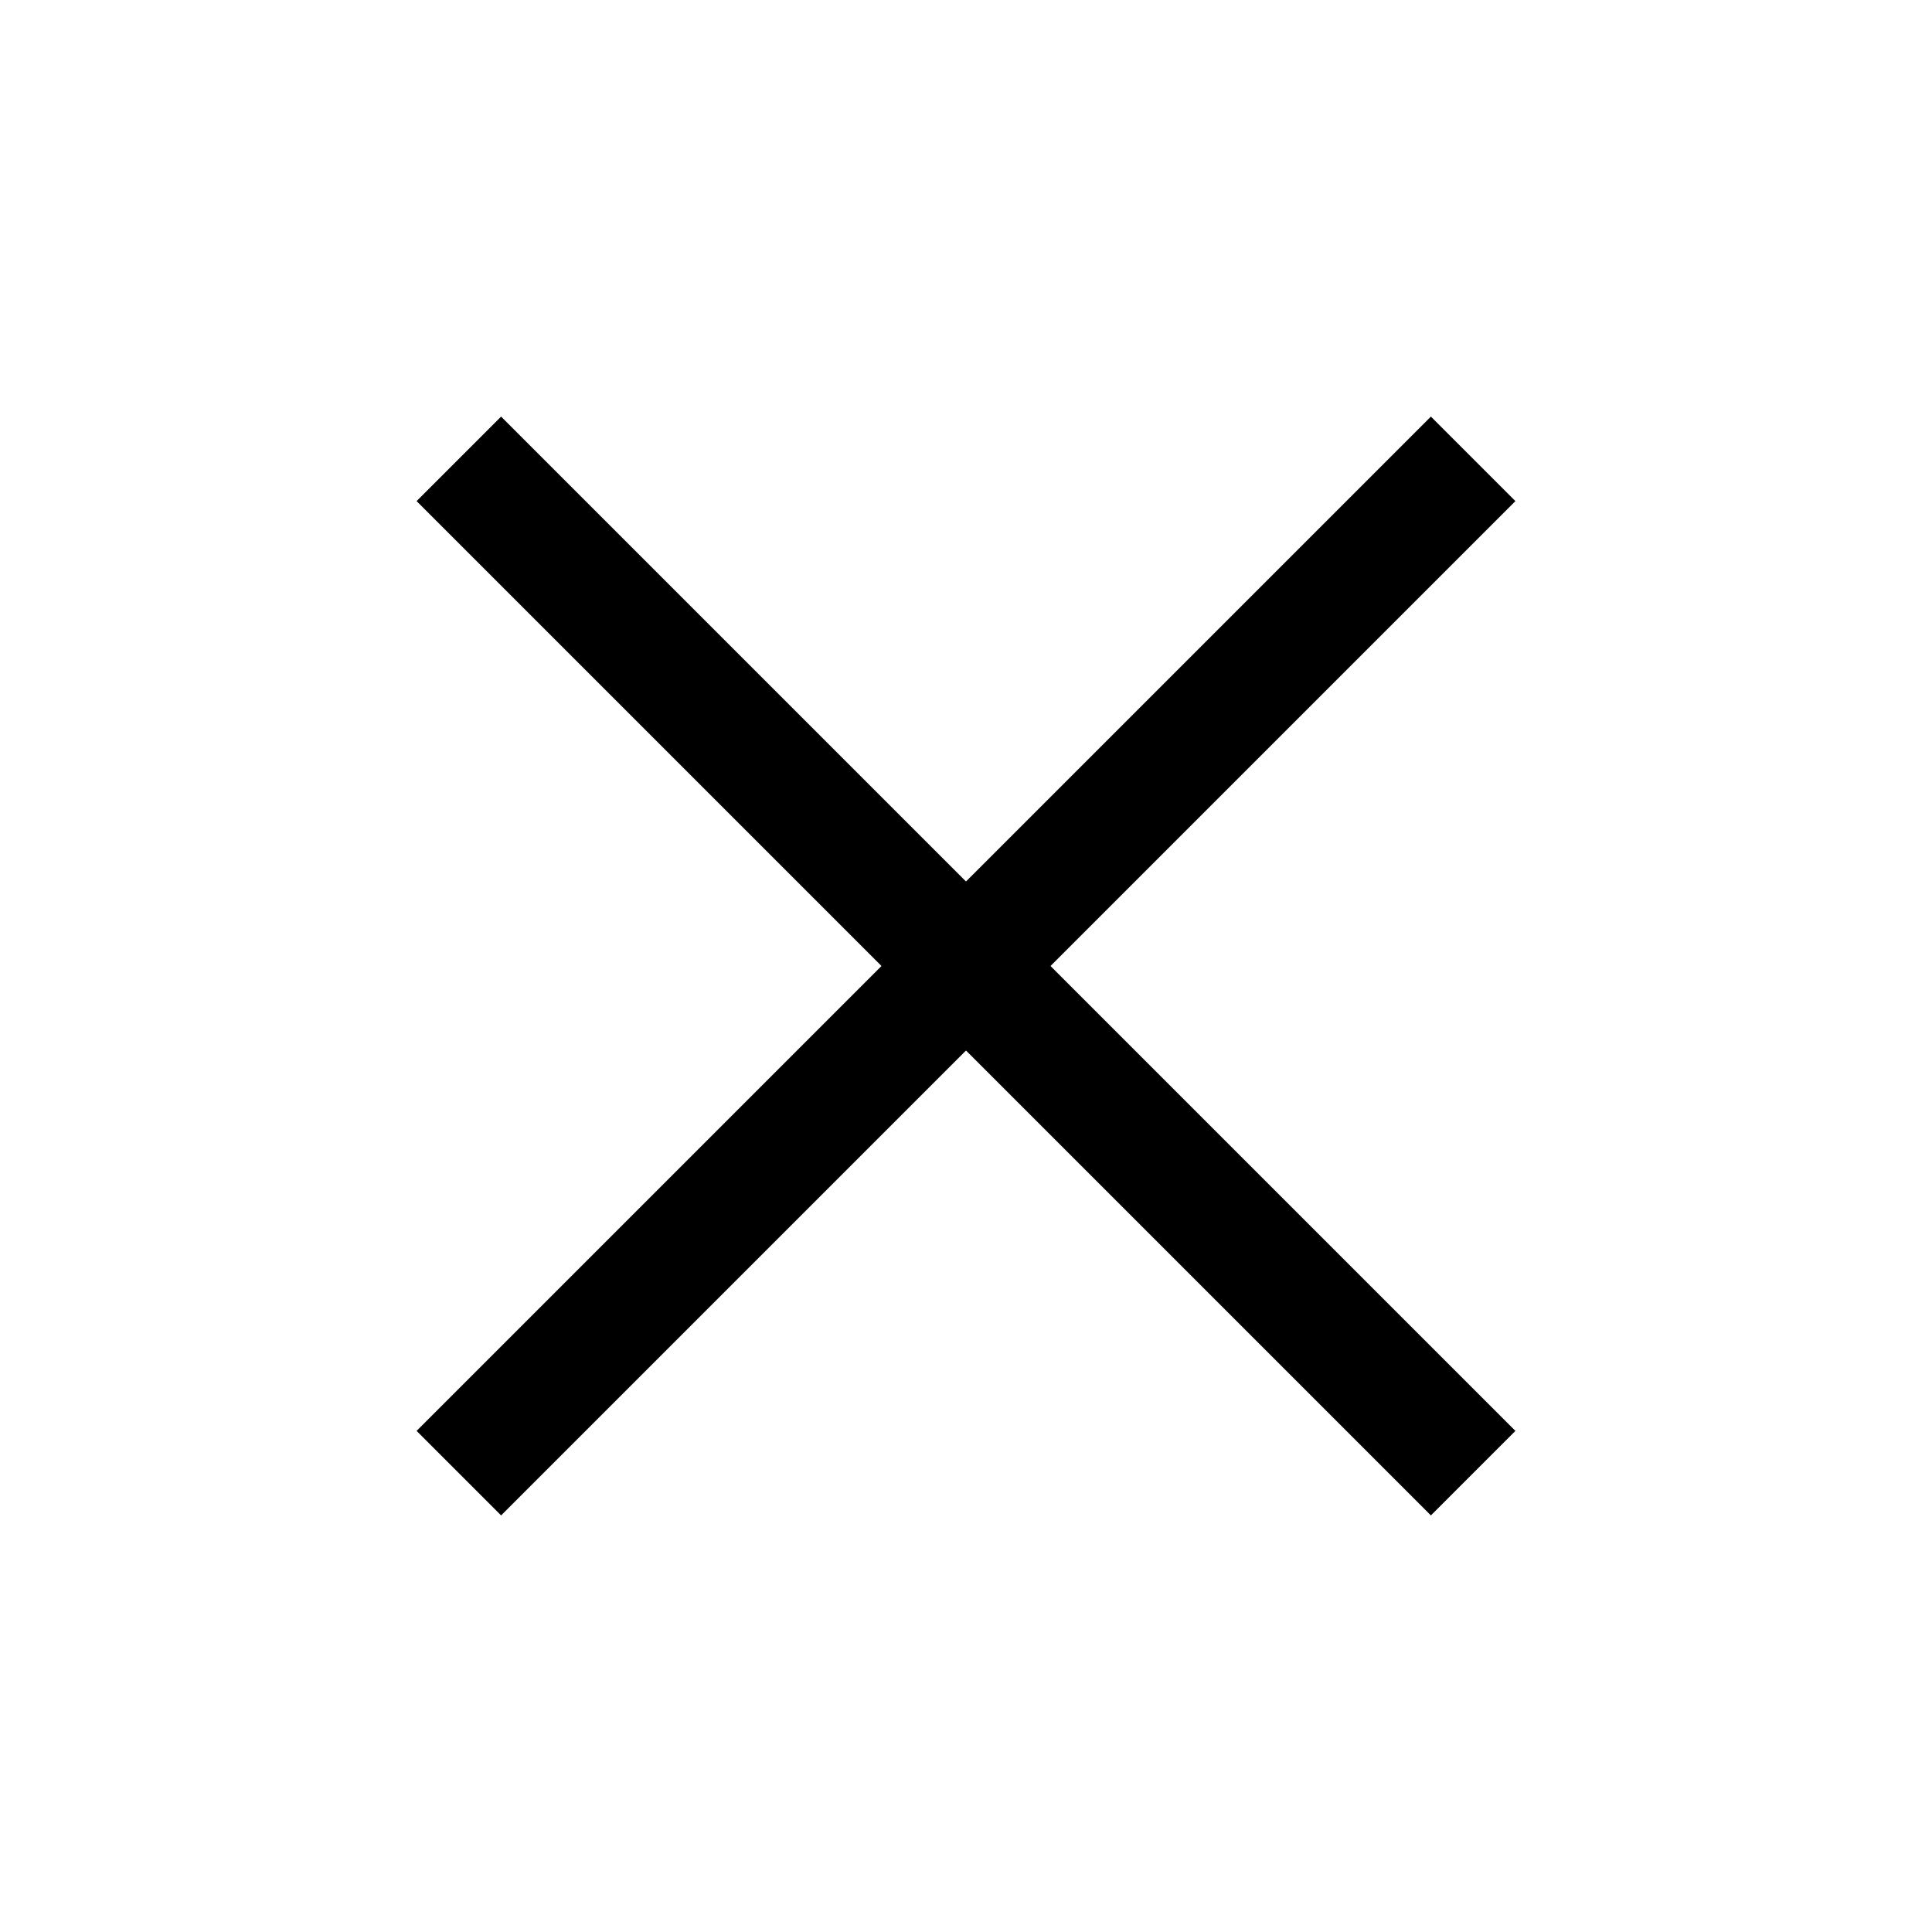
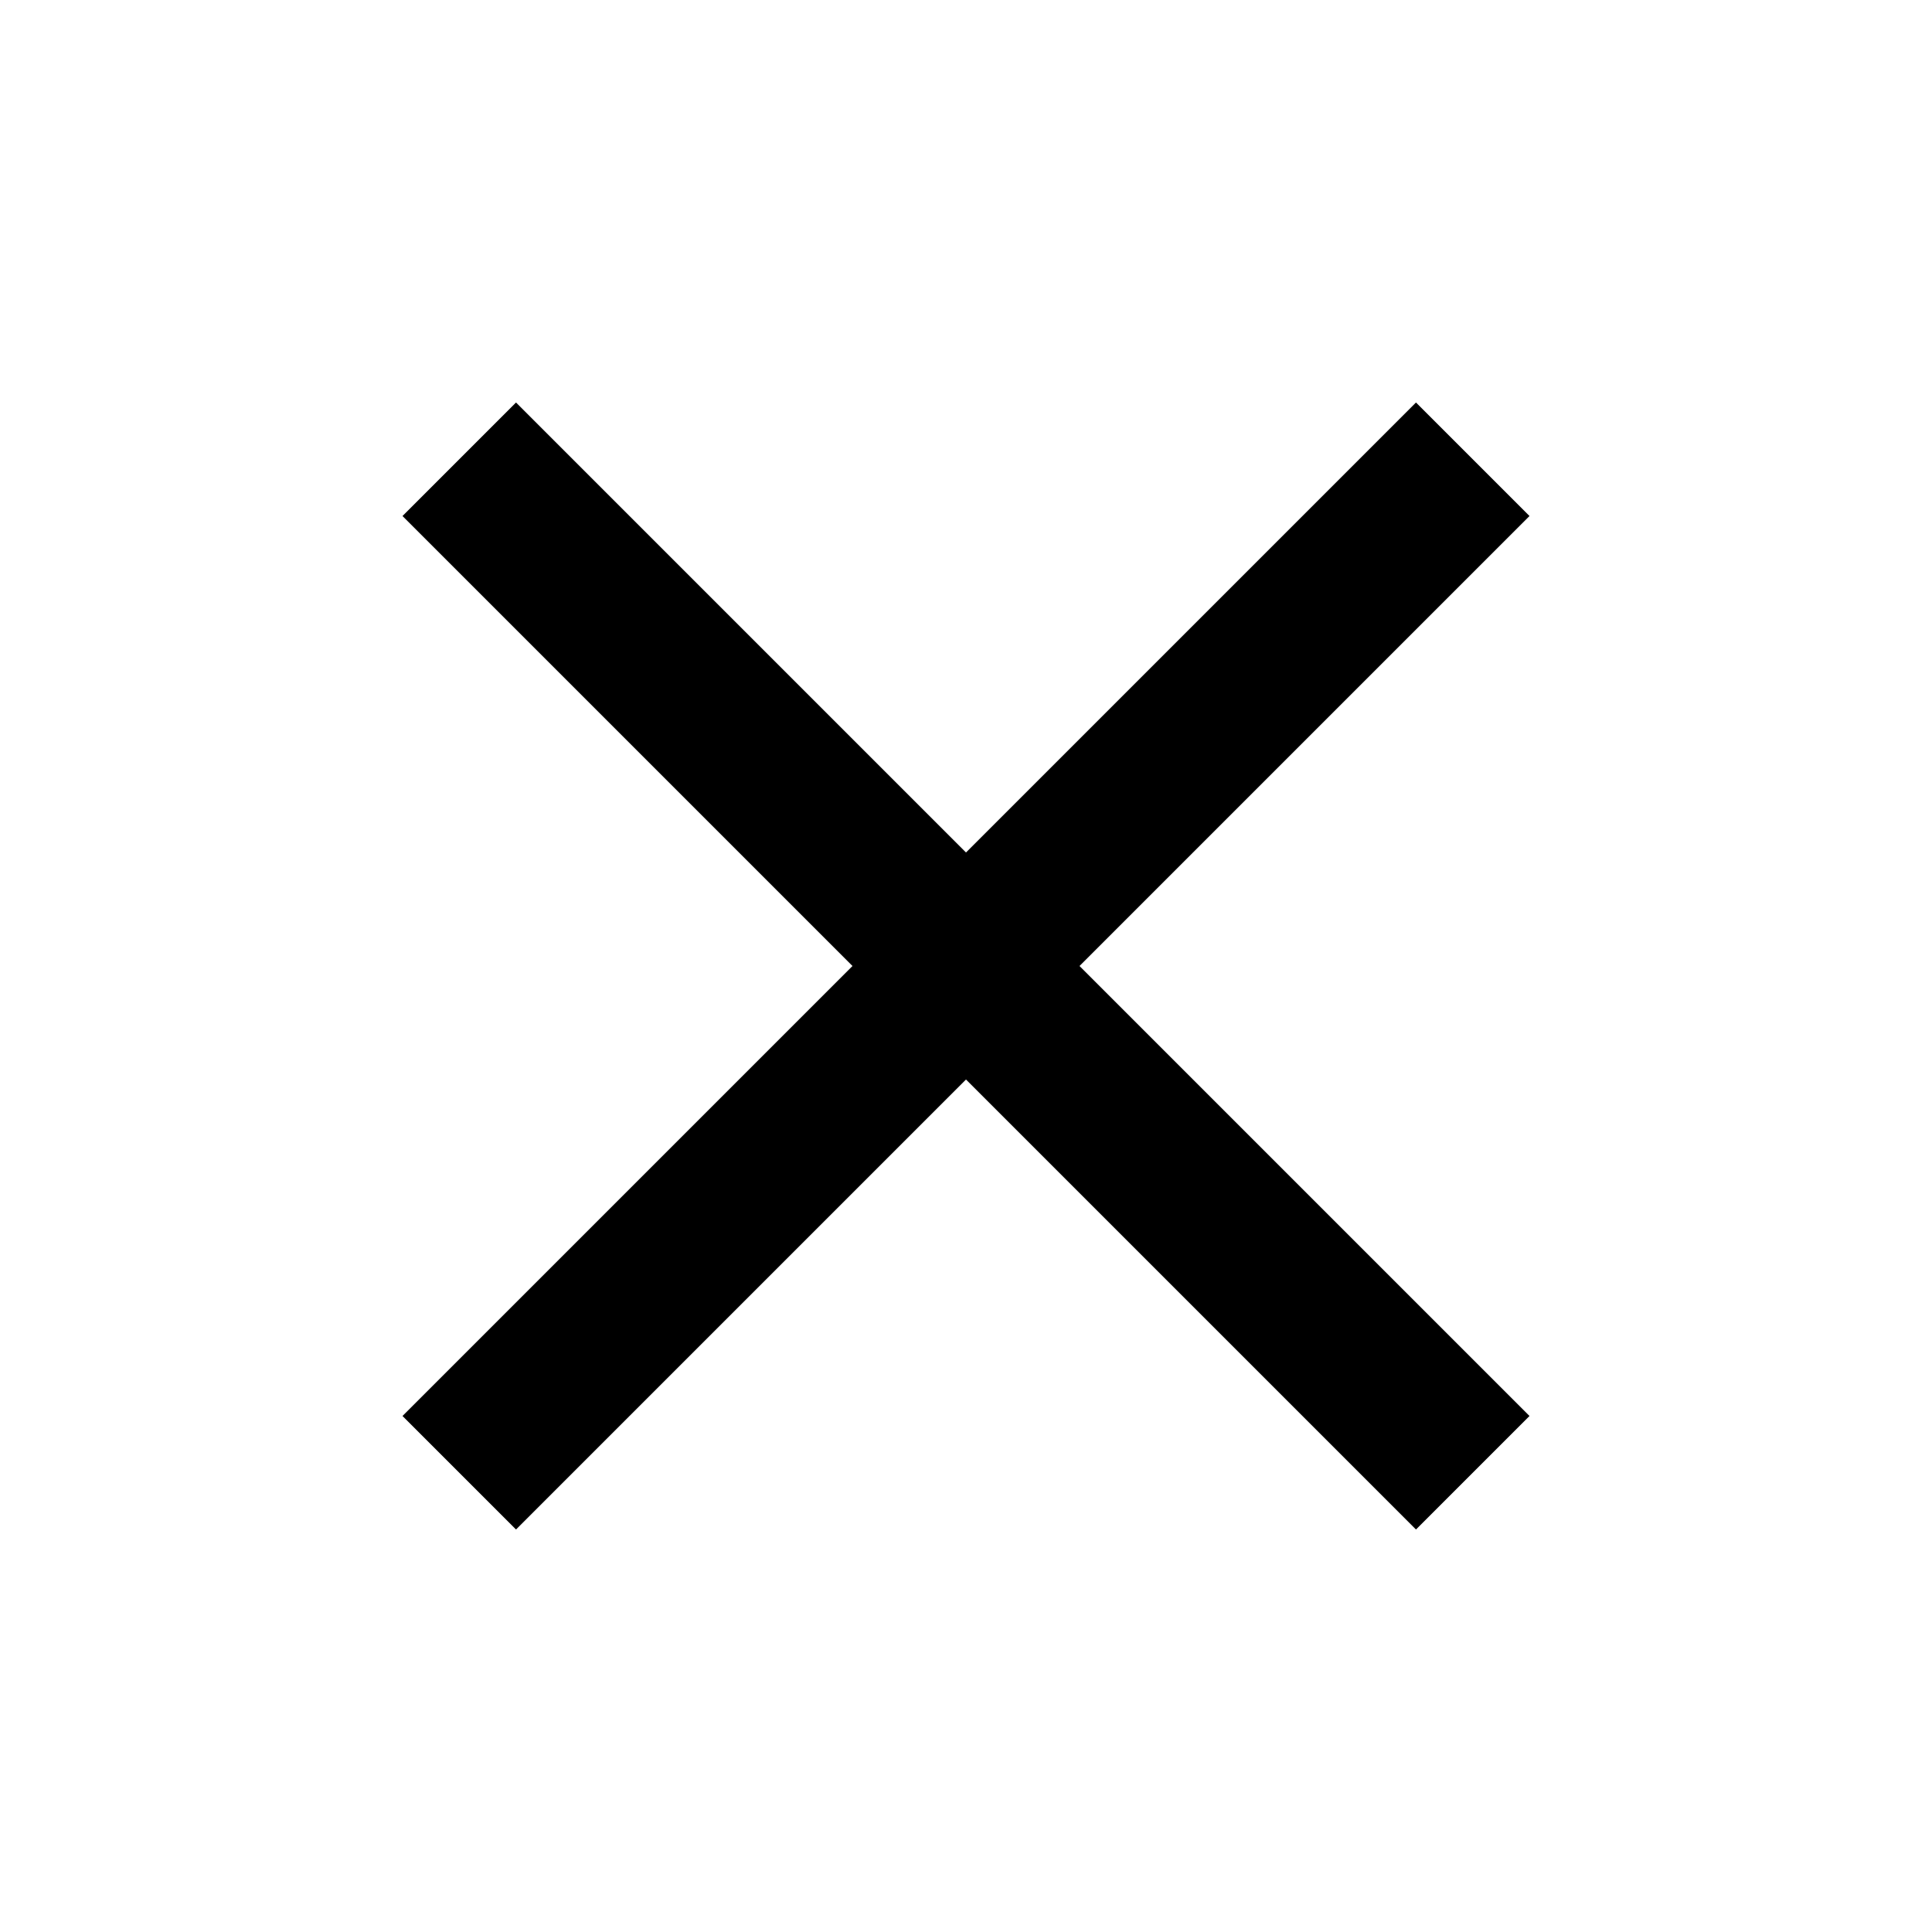
- <svg xmlns="http://www.w3.org/2000/svg" height="48" width="48">
-   <path d="M12.45 37.65 10.35 35.55 21.9 24 10.35 12.45 12.45 10.35 24 21.9 35.55 10.35 37.65 12.45 26.1 24 37.65 35.55 35.55 37.65 24 26.1Z" />
+ <svg xmlns="http://www.w3.org/2000/svg" height="24px" viewBox="0 0 24 24" width="24px" fill="#000000">
+   <path d="M0 0h24v24H0V0z" fill="none" />
+   <path d="M19 6.41L17.59 5 12 10.59 6.41 5 5 6.41 10.59 12 5 17.59 6.41 19 12 13.41 17.59 19 19 17.59 13.41 12 19 6.41z" />
</svg>
